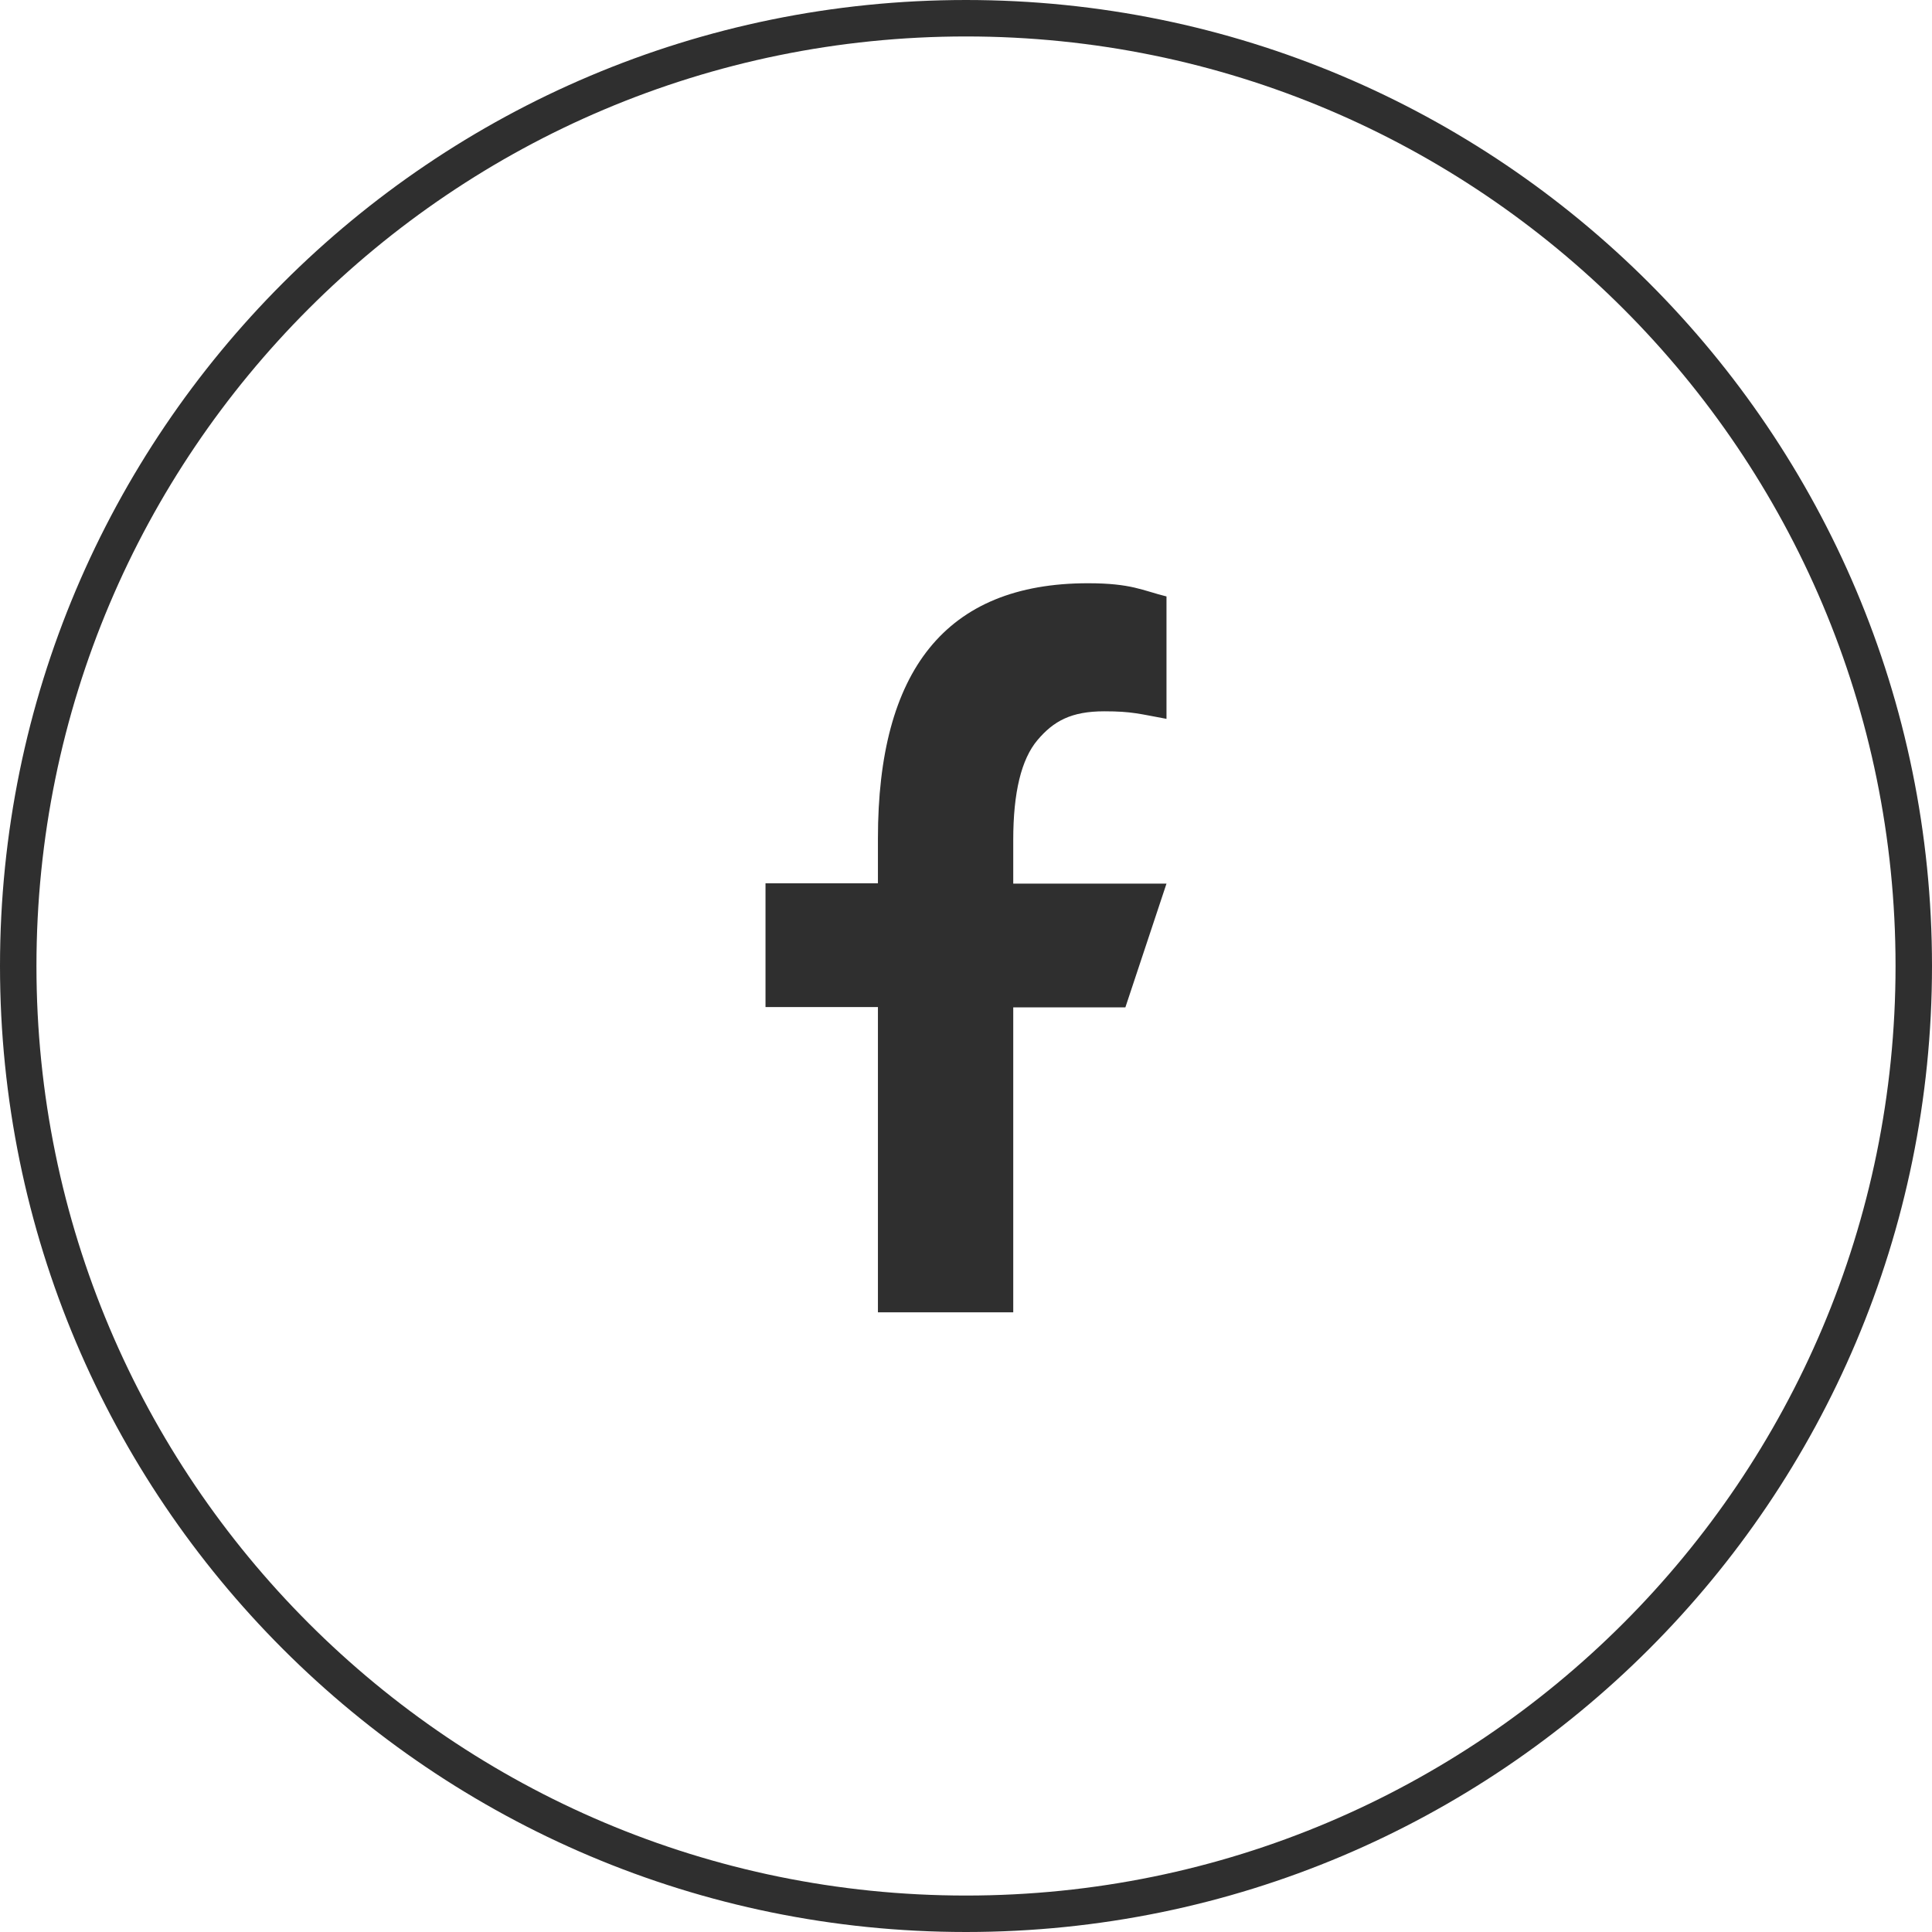
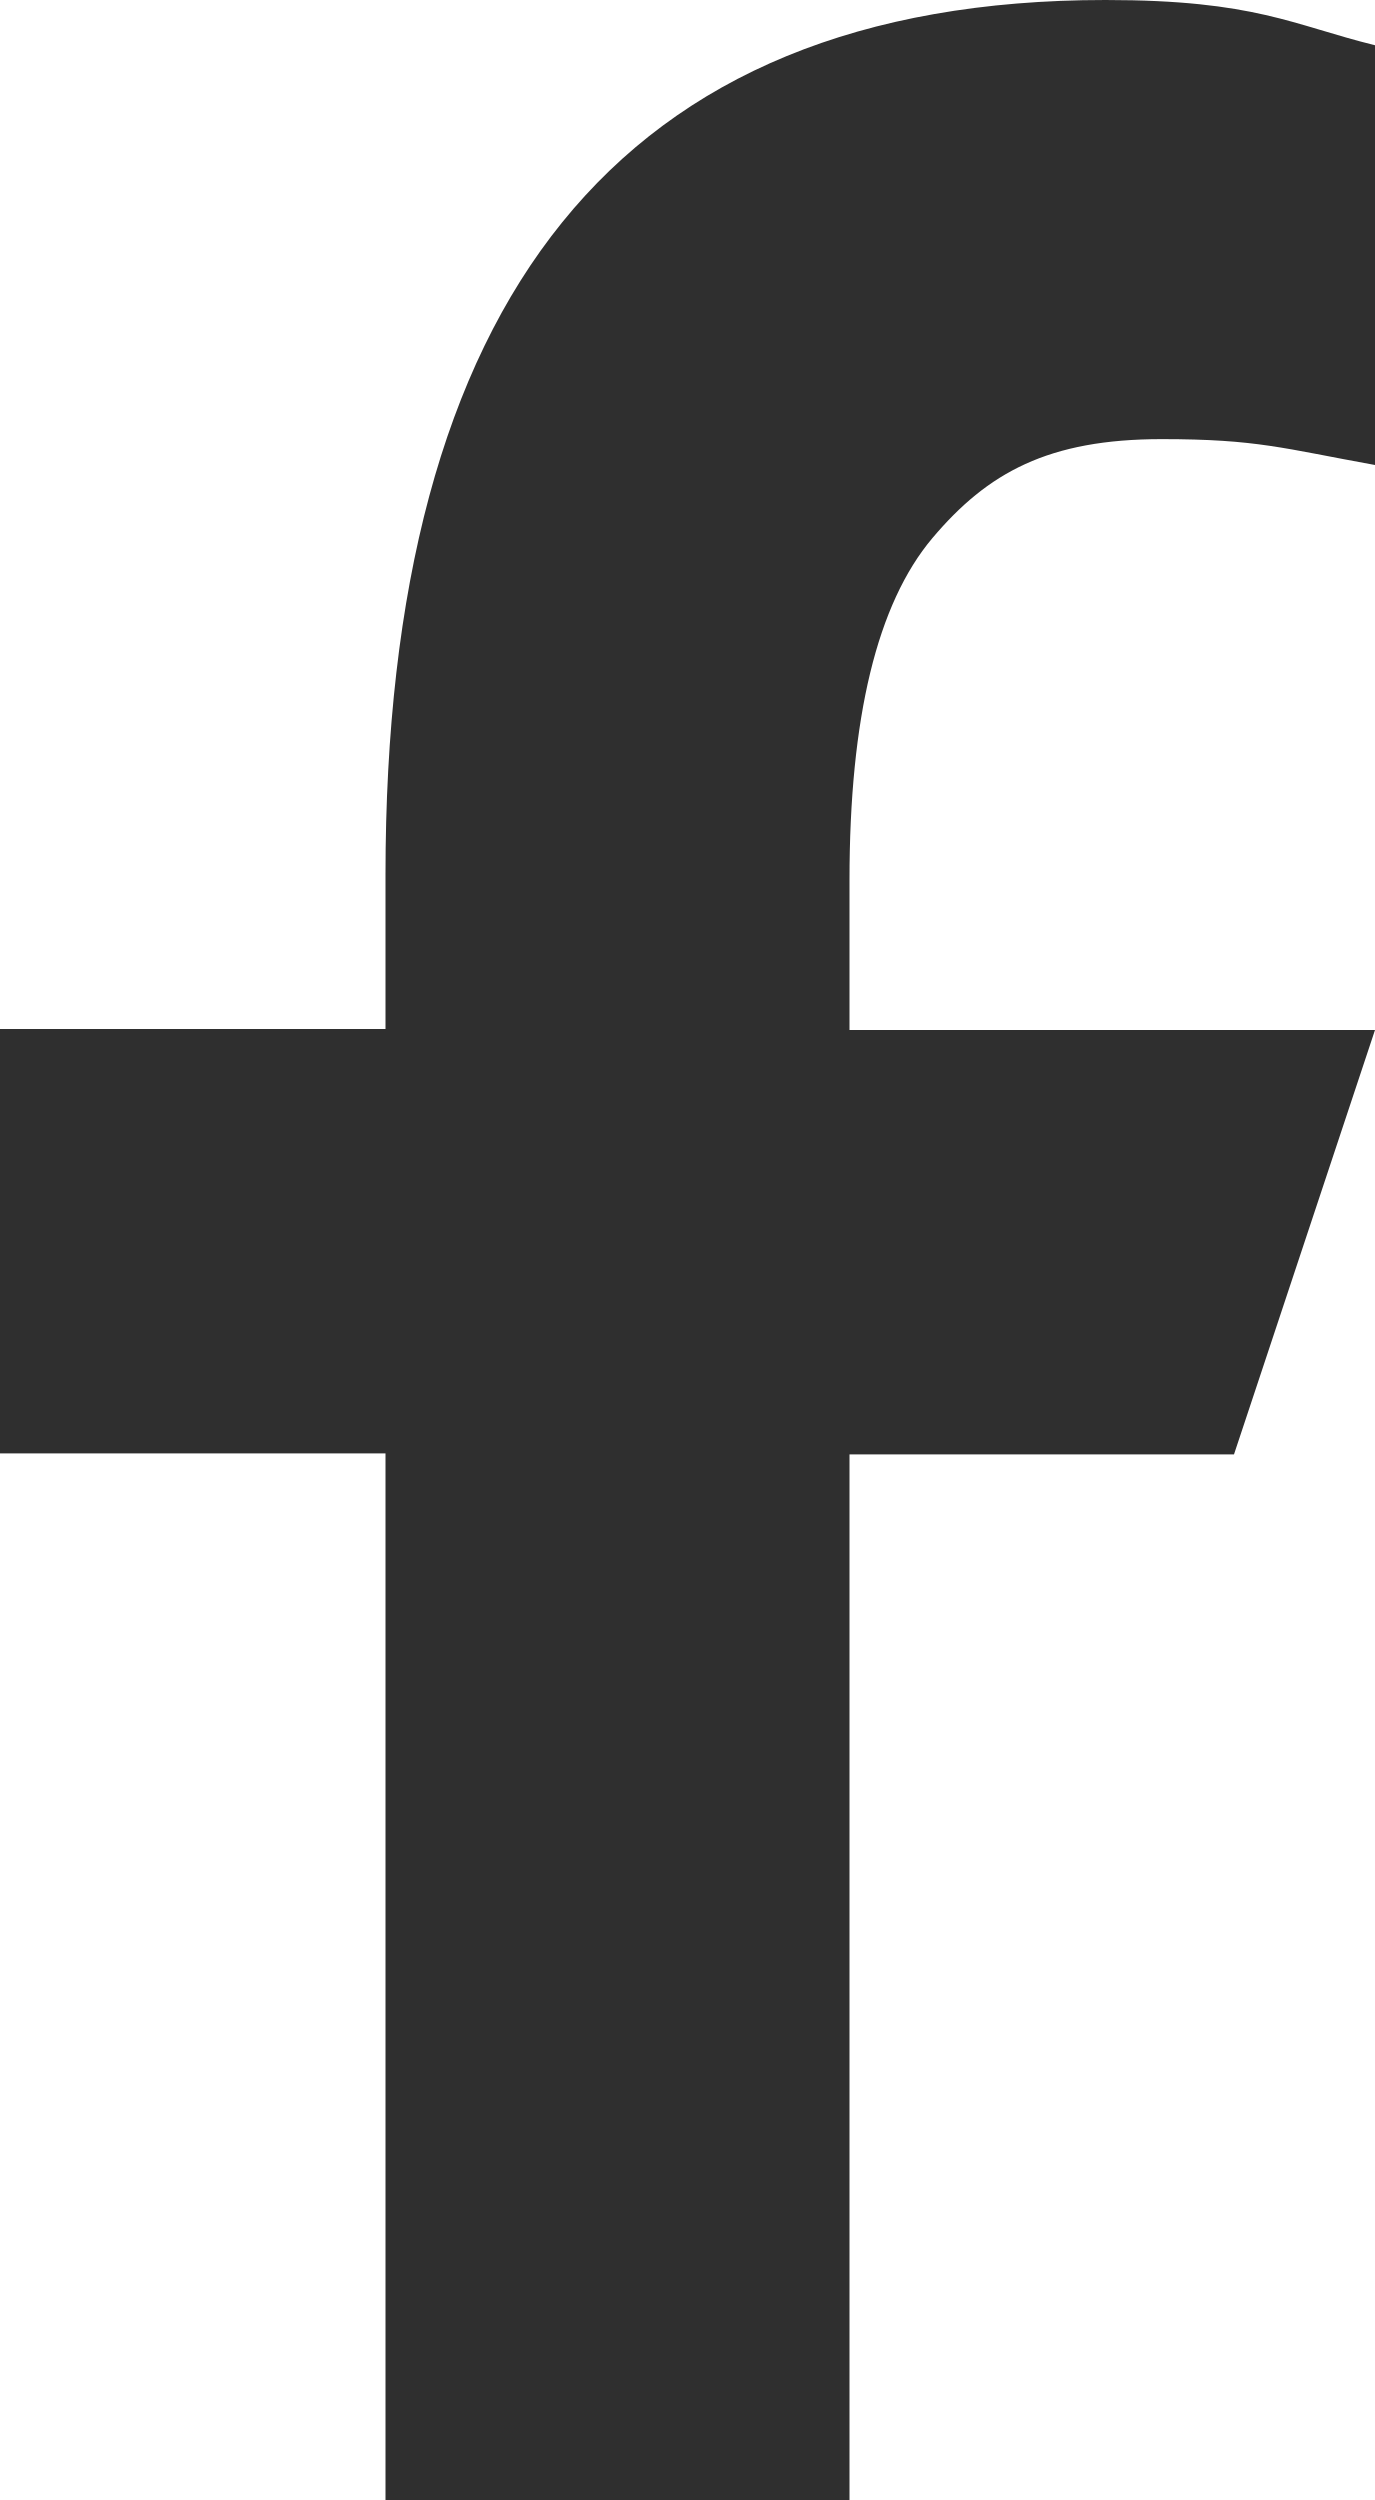
- <svg xmlns="http://www.w3.org/2000/svg" width="53" height="53" viewBox="0 0 53 53" fill="none">
-   <circle cx="26.5" cy="26.5" r="26" stroke="#2F2F2F" />
-   <path d="M27.796 27.627V36H24.084V27.627H21V24.232H24.084V22.997C24.084 18.411 25.933 16 29.844 16C31.044 16 31.343 16.2 32 16.362V19.72C31.265 19.587 31.058 19.513 30.294 19.513C29.387 19.513 28.902 19.78 28.459 20.305C28.017 20.83 27.796 21.74 27.796 23.041V24.24H32L30.872 27.635H27.796V27.627Z" fill="#2F2F2F" />
+ <svg xmlns="http://www.w3.org/2000/svg" width="11" height="20" viewBox="0 0 11 20" fill="none">
+   <path d="M6.796 11.627V20H3.084V11.627H0V8.232H3.084V6.997C3.084 2.411 4.933 0 8.844 0C10.043 0 10.343 0.2 11 0.362V3.72C10.265 3.587 10.058 3.513 9.294 3.513C8.387 3.513 7.902 3.78 7.459 4.305C7.017 4.83 6.796 5.74 6.796 7.041V8.24H11L9.872 11.635H6.796V11.627Z" fill="#2F2F2F" />
</svg>
